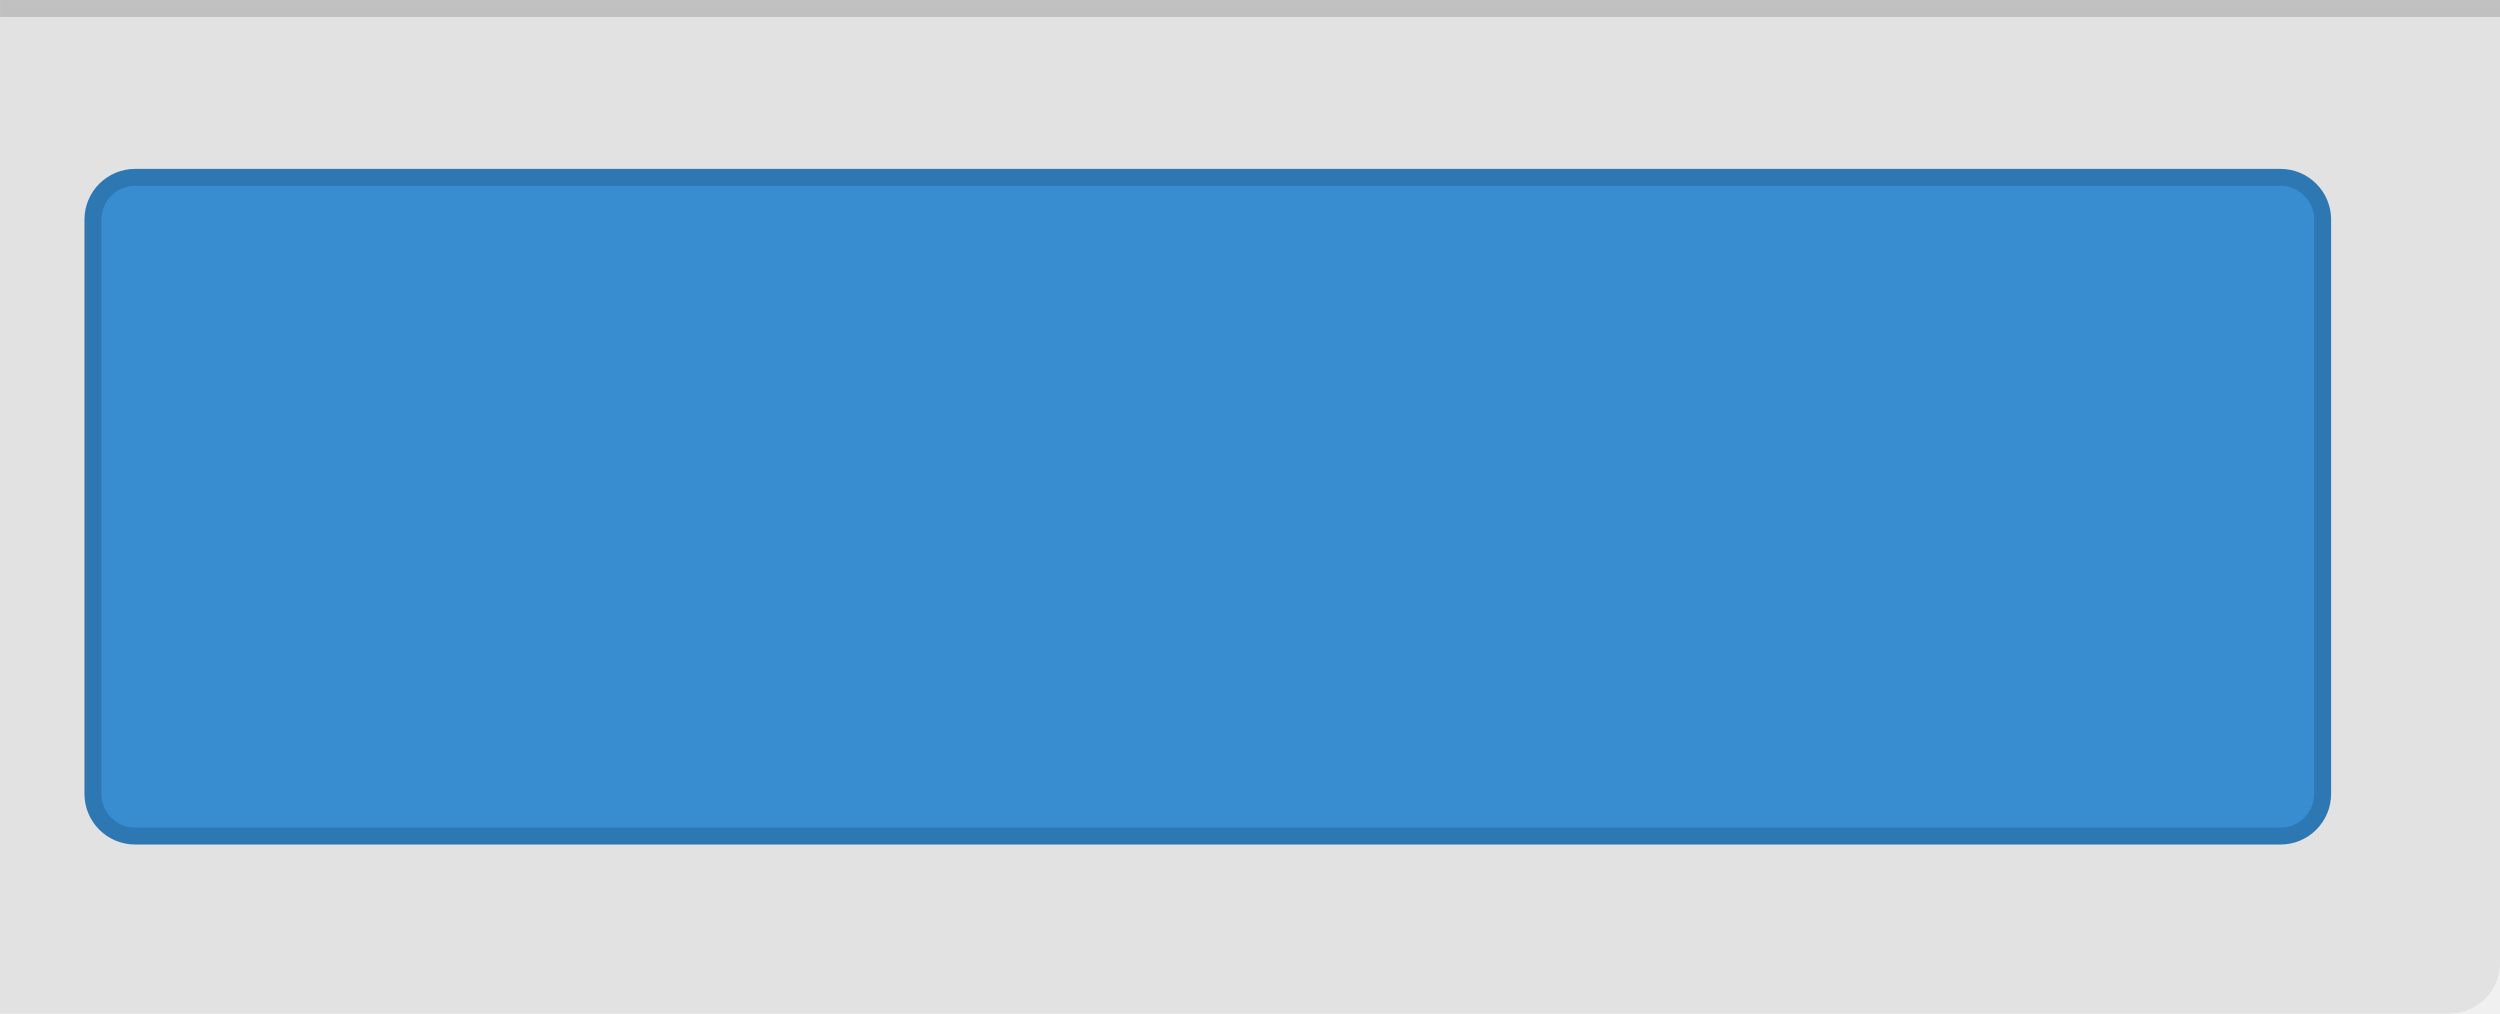
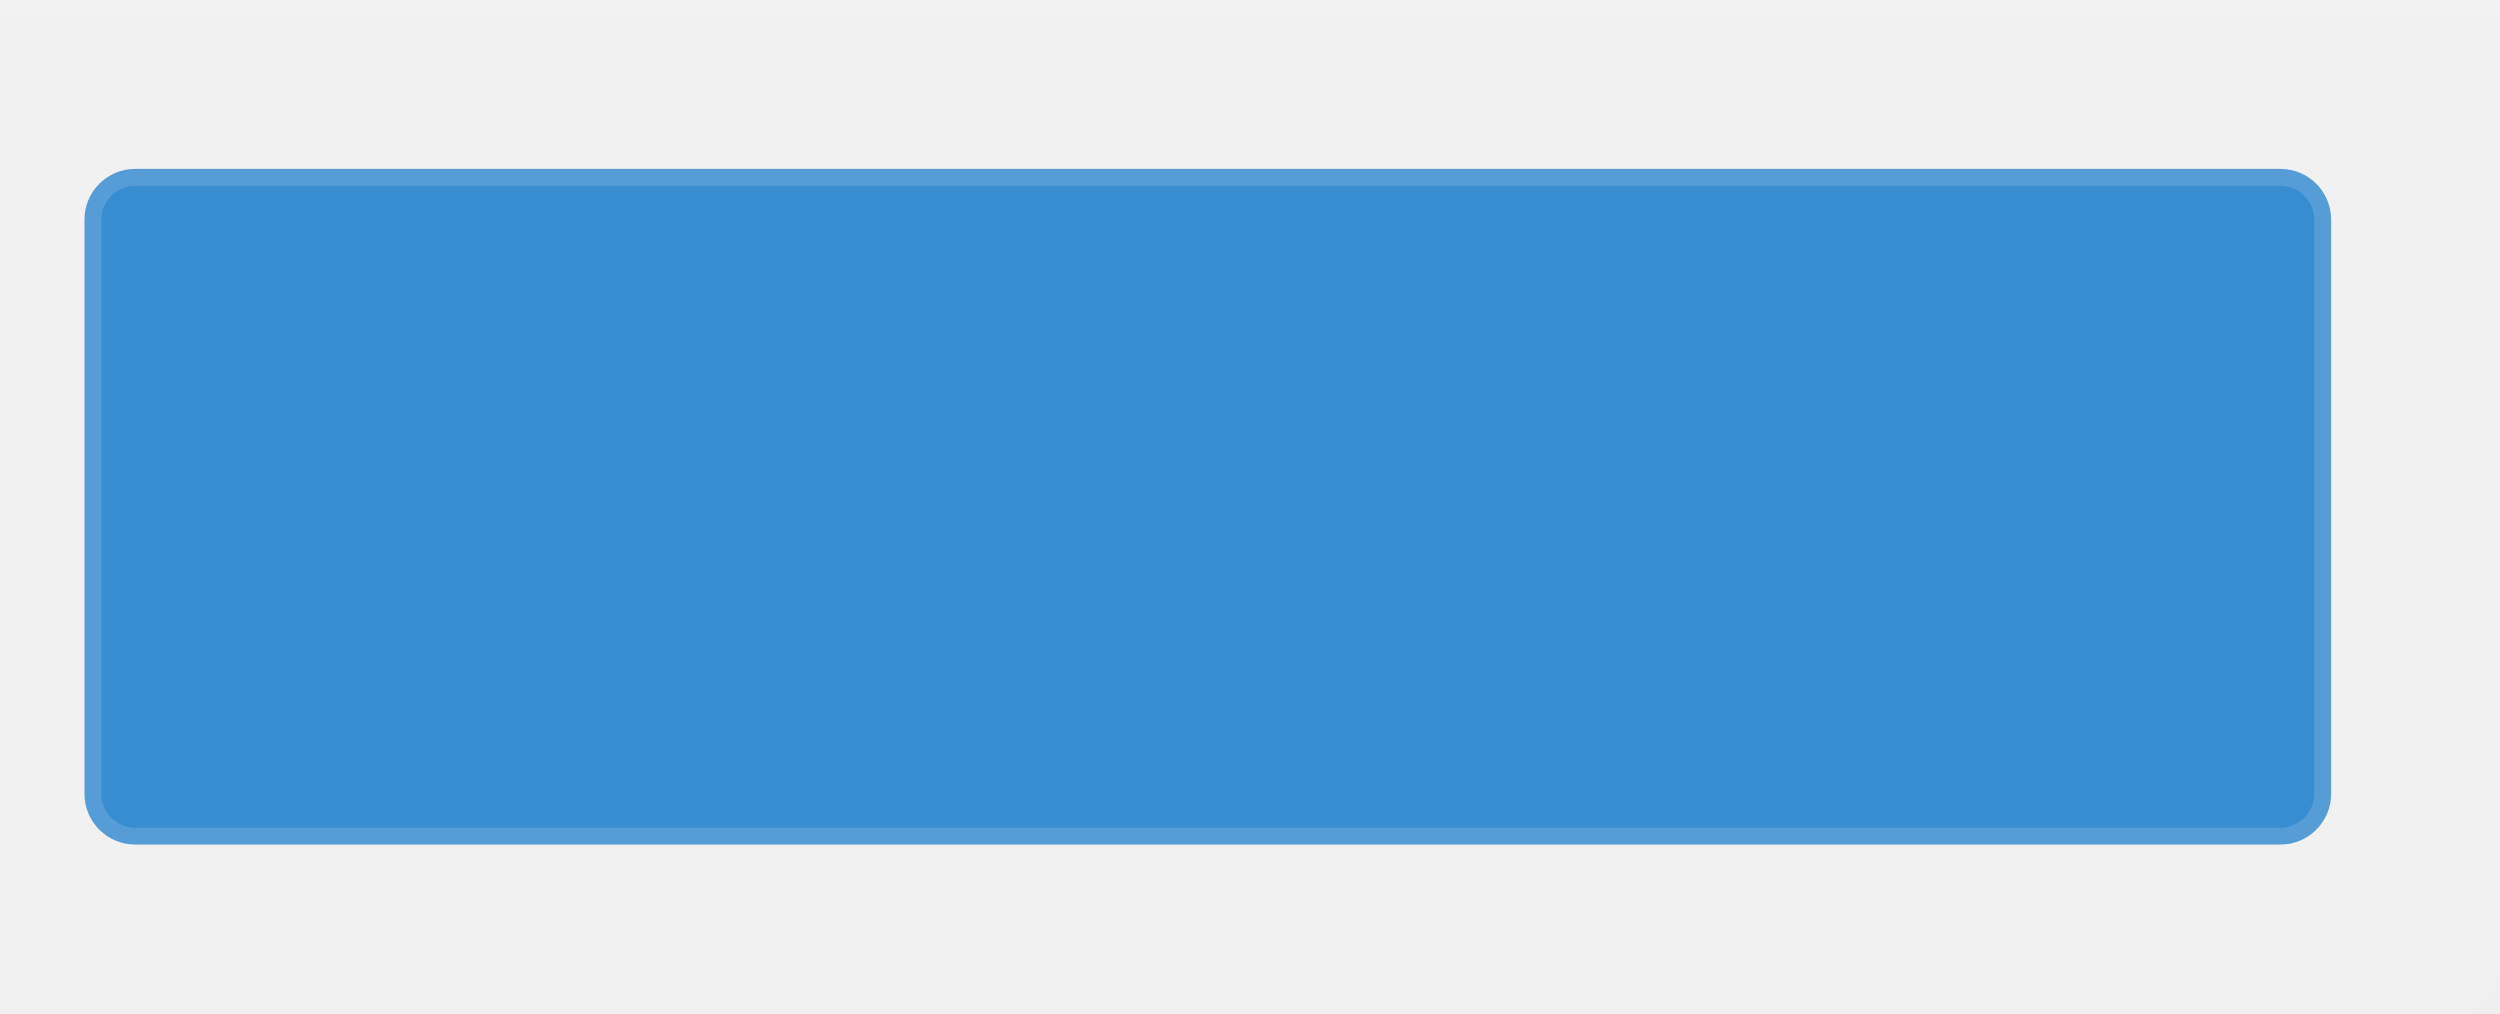
<svg xmlns="http://www.w3.org/2000/svg" width="148" height="60" viewBox="0 0 39.158 15.875" version="1.1" id="svg5">
  <defs id="defs2">
    <clipPath clipPathUnits="userSpaceOnUse" id="clipPath1633">
      <path id="path1635" style="opacity:0.95;fill:#ffffff;stroke-width:0.974;stroke-linecap:round;stroke-linejoin:round" d="m 0.23,-3.969 c -2.033,0 -3.67,1.637 -3.67,3.67 V 16.174 c 0,2.033 1.637,3.67 3.67,3.67 H 16.703 c 2.033,0 3.67,-1.637 3.67,-3.67 V -0.299 C 20.373,-2.332 18.736,-3.969 16.703,-3.969 Z M 3.708,1.058 h 9.518 c 1.175,0 2.12,0.946 2.12,2.12 v 9.518 c 0,1.175 -0.946,2.12 -2.12,2.12 H 3.708 C 2.533,14.817 1.587,13.871 1.587,12.696 V 3.179 c 0,-1.175 0.946,-2.12 2.12,-2.12 z" />
    </clipPath>
  </defs>
  <g id="layer1">
    <g id="g2413" transform="matrix(-1,0,0,1,40.74583,-3.439583)">
-       <path id="rect3629" style="opacity:0.06;fill:#000000;fill-opacity:1;stroke:none;stroke-width:3.991;stroke-linecap:round;stroke-linejoin:round;stroke-miterlimit:4;stroke-dasharray:none;stroke-opacity:0.988;paint-order:stroke markers fill" d="m 6,13 v 57 c 0,1.662 1.338,3 3,3 H 154 V 13 Z" transform="scale(0.2645833)" />
-       <rect style="opacity:0.15;fill:#000000;fill-opacity:1;stroke:none;stroke-width:0.576;stroke-linecap:round;stroke-linejoin:round;stroke-miterlimit:4;stroke-dasharray:none;stroke-opacity:0.988;paint-order:stroke markers fill" id="rect2759" width="39.158" height="0.265" x="1.587" y="3.44" rx="0" ry="0" />
-       <rect style="opacity:1;fill:#2d77b3;fill-opacity:1;stroke:none;stroke-width:0.479;stroke-linecap:round;stroke-linejoin:round;paint-order:stroke fill markers" id="rect1110" width="35.19" height="10.583" x="4.233" y="6.085" rx="0.794" ry="0.794" />
+       <path id="rect3629" style="opacity:0.06;fill:#ffffff;fill-opacity:1;stroke:none;stroke-width:3.991;stroke-linecap:round;stroke-linejoin:round;stroke-miterlimit:4;stroke-dasharray:none;stroke-opacity:0.988;paint-order:stroke markers fill" d="m 6,13 v 57 c 0,1.662 1.338,3 3,3 H 154 V 13 Z" transform="scale(0.2645833)" />
+       <rect style="opacity:0.1;fill:#ffffff;fill-opacity:1;stroke:none;stroke-width:0.576;stroke-linecap:round;stroke-linejoin:round;stroke-miterlimit:4;stroke-dasharray:none;stroke-opacity:0.988;paint-order:stroke markers fill" id="rect2759" width="39.158" height="0.265" x="1.587" y="3.44" rx="0" ry="0" />
+       <rect style="opacity:1;fill:#569dd7;fill-opacity:1;stroke:none;stroke-width:0.479;stroke-linecap:round;stroke-linejoin:round;paint-order:stroke fill markers" id="rect1110" width="35.19" height="10.583" x="4.233" y="6.085" rx="0.794" ry="0.794" />
      <rect style="fill:#388cd0;fill-opacity:1;stroke:none;stroke-width:0.46;stroke-linecap:round;stroke-linejoin:round;paint-order:stroke fill markers" id="rect2236" width="34.66" height="10.054" x="4.498" y="6.35" rx="0.529" ry="0.529" />
    </g>
  </g>
</svg>
